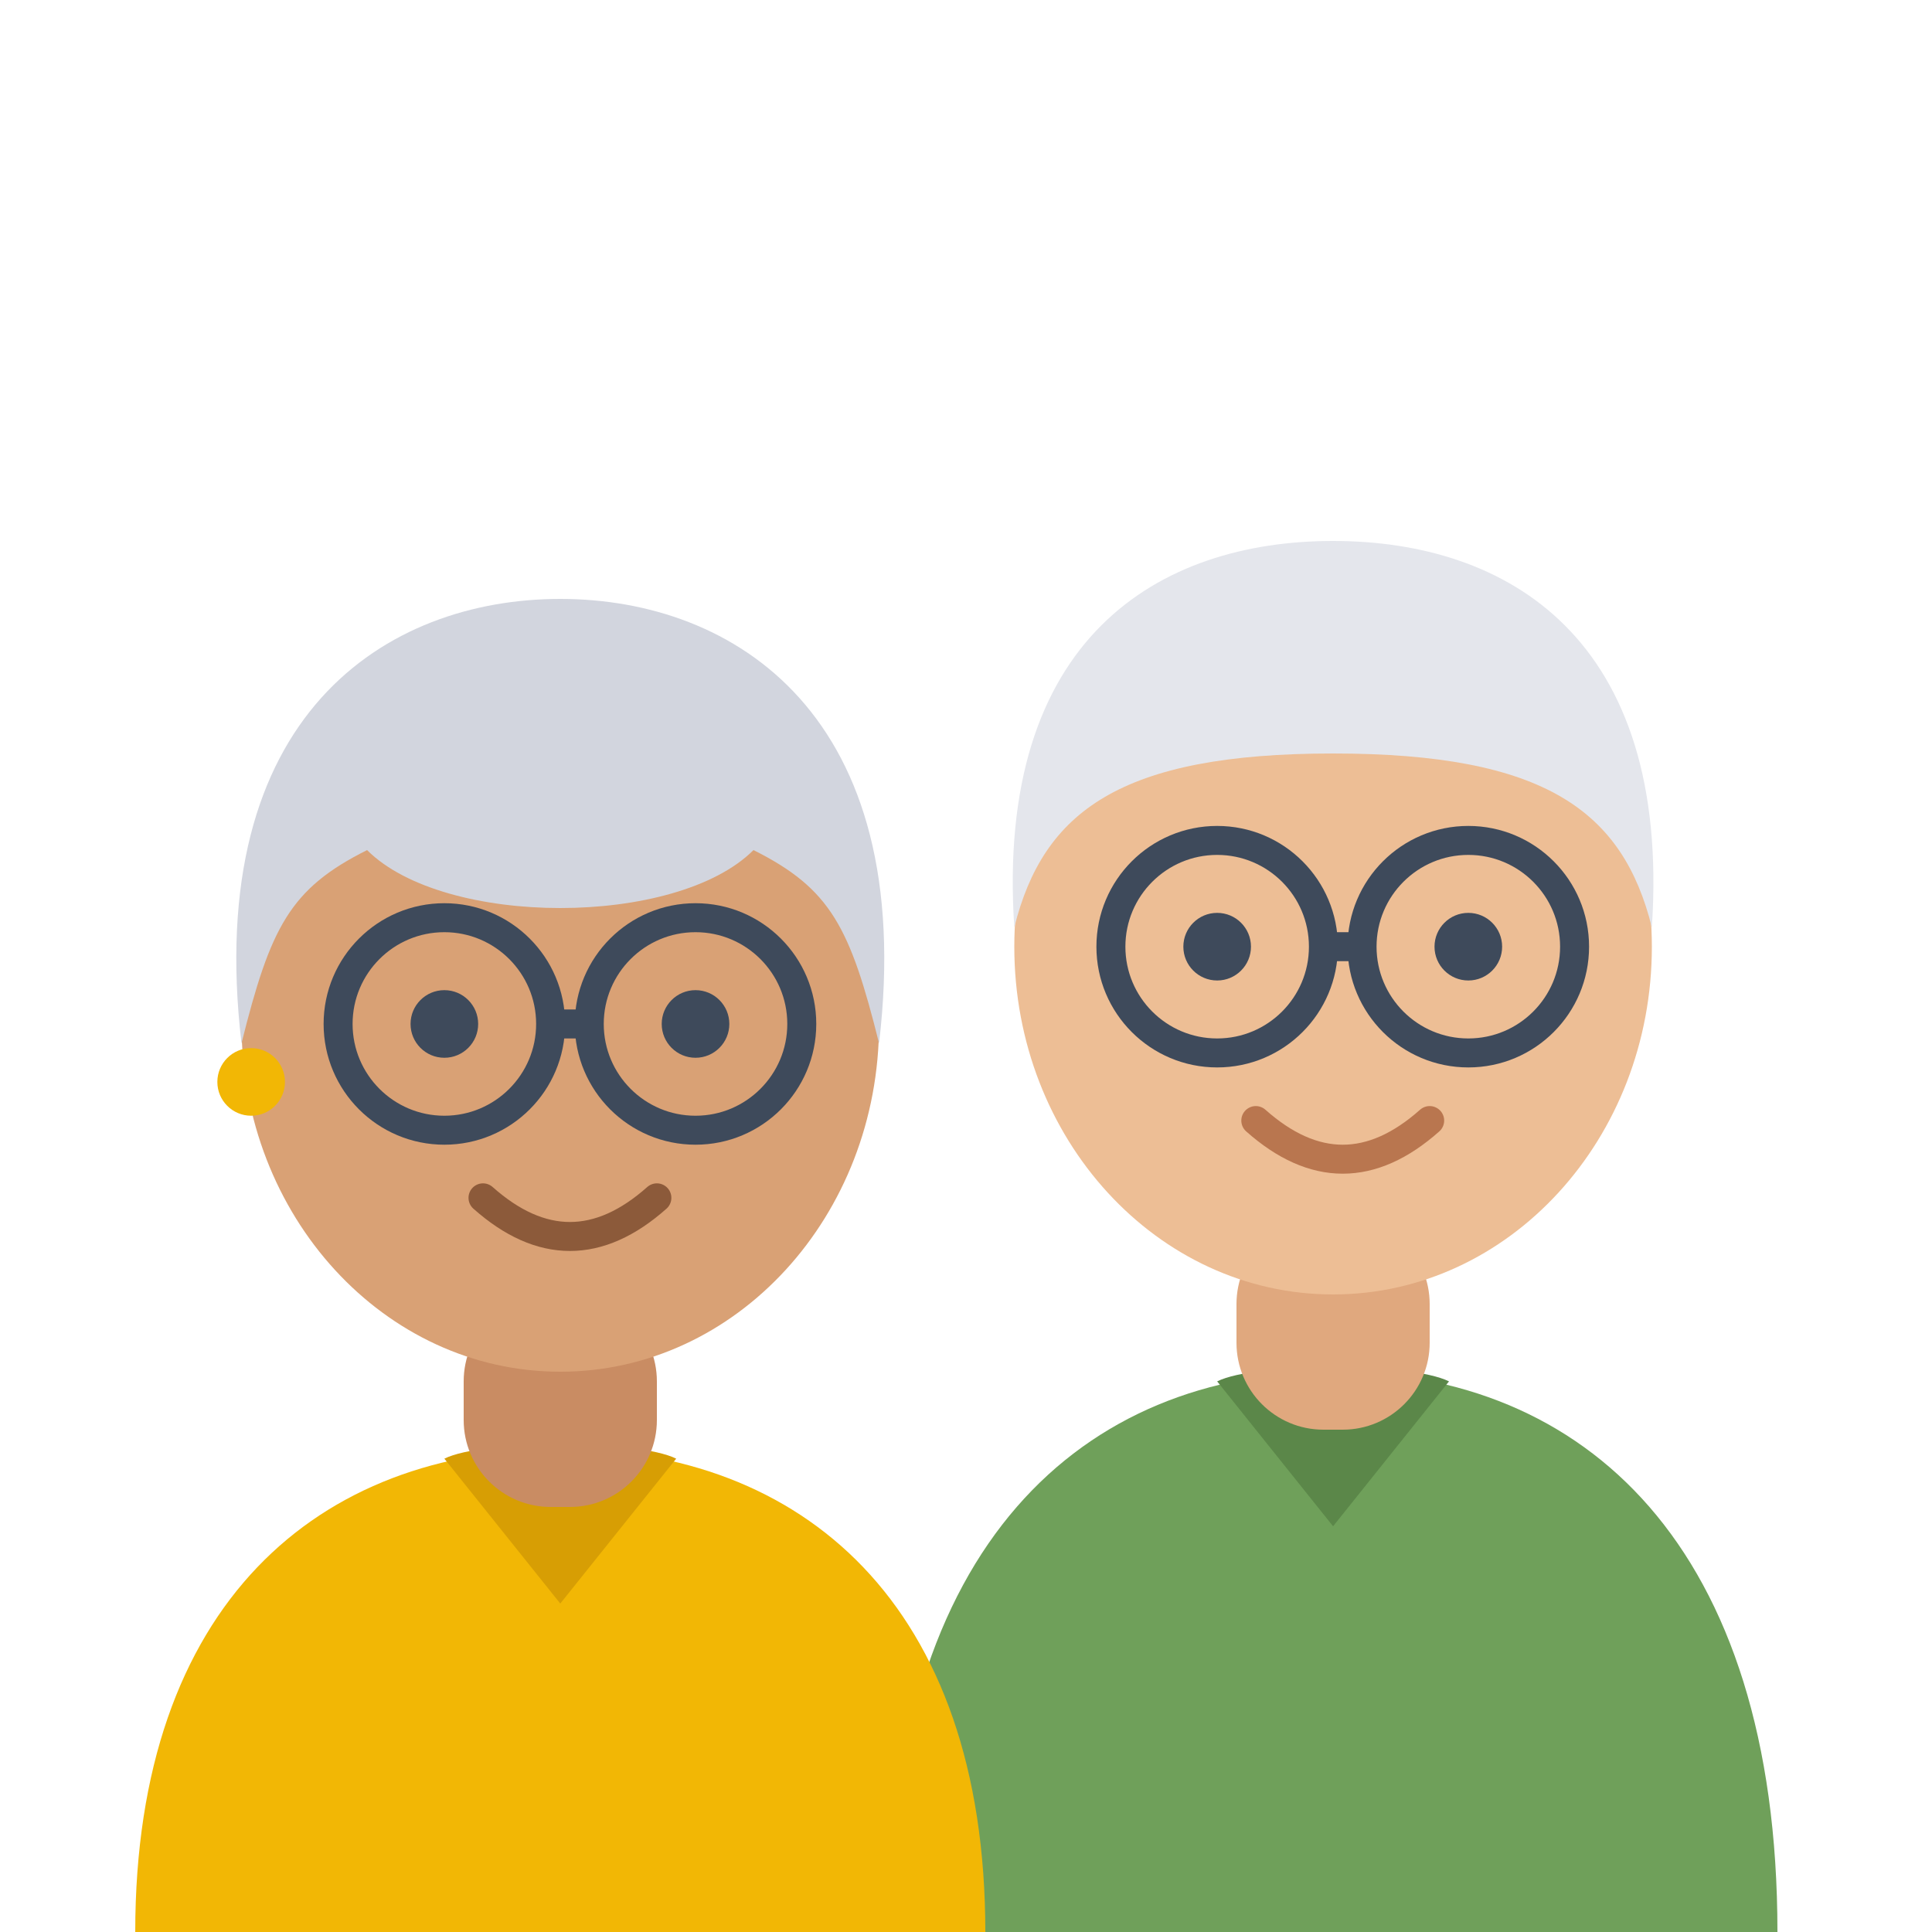
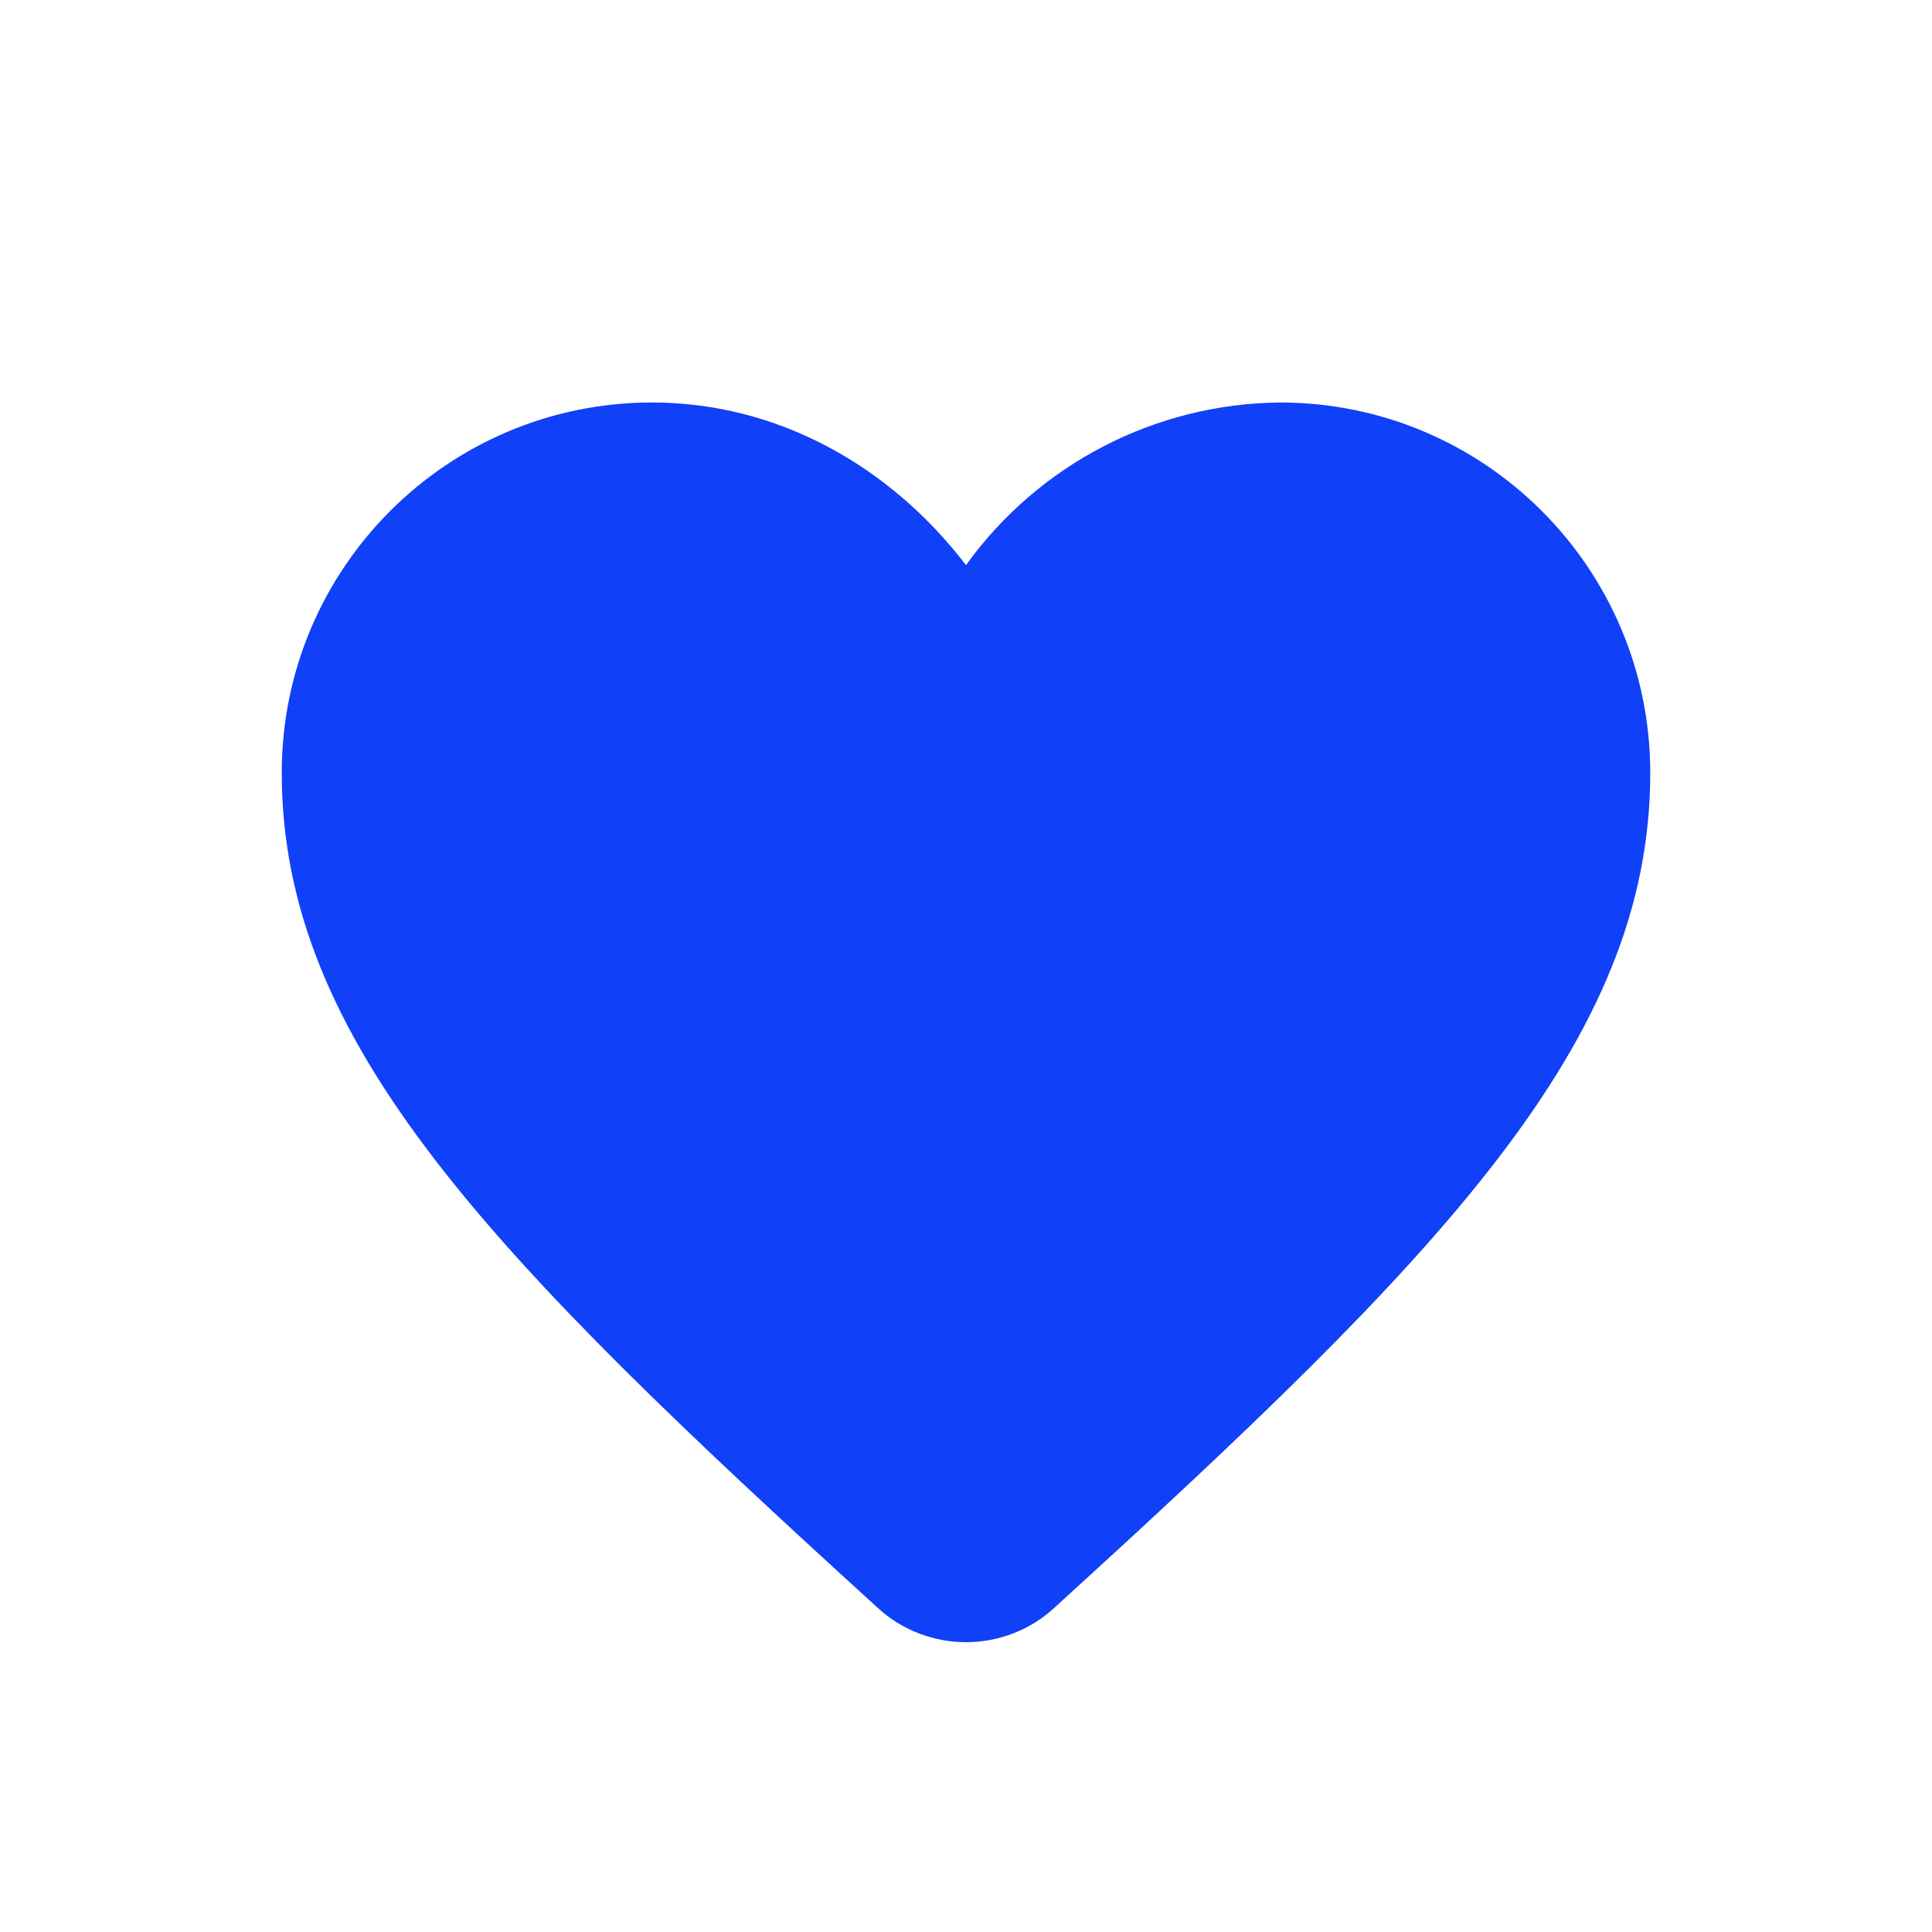
- <svg xmlns="http://www.w3.org/2000/svg" viewBox="0 0 200 200" width="200" height="200" role="img">
-   <g>
-     <path d="M92 200 C92 160 112 142 138 142 C164 142 184 160 184 200 Z" fill="#6FA05A" />
-     <path d="M126 143 L138 158 L150 143 C146 141 130 141 126 143 Z" fill="#5B8749" />
-     <rect x="128" y="126" width="20" height="22" rx="9" fill="#E0A87E" />
-     <ellipse cx="138" cy="98" rx="33" ry="36" fill="#EDBE95" />
-     <path d="M105 96 C103 66 120 56 138 56 C156 56 173 66 171 96              C168 84 160 78 138 78 C116 78 108 84 105 96 Z" fill="#E4E6EC" />
-     <g fill="none" stroke="#3E4A5B" stroke-width="3">
-       <circle cx="126" cy="98" r="11" />
-       <circle cx="152" cy="98" r="11" />
-       <path d="M137 98 h4" />
-     </g>
-     <circle cx="126" cy="98" r="3.5" fill="#3E4A5B" />
-     <circle cx="152" cy="98" r="3.5" fill="#3E4A5B" />
-     <path d="M130 116 q9 8 18 0" fill="none" stroke="#B9764F" stroke-width="3" stroke-linecap="round" />
-   </g>
-   <g>
-     <path d="M14 200 C14 166 33 150 58 150 C83 150 102 166 102 200 Z" fill="#F2B705" />
-     <path d="M46 151 L58 166 L70 151 C66 149 50 149 46 151 Z" fill="#D79E04" />
-     <rect x="48" y="134" width="20" height="22" rx="9" fill="#C98C63" />
-     <ellipse cx="58" cy="106" rx="33" ry="36" fill="#D9A175" />
-     <path d="M25 108 C21 74 40 62 58 62 C76 62 95 74 91 108              C88 96 86 92 78 88 C70 96 46 96 38 88 C30 92 28 96 25 108 Z" fill="#D2D5DE" />
-     <g fill="none" stroke="#3E4A5B" stroke-width="3">
-       <circle cx="46" cy="106" r="11" />
-       <circle cx="72" cy="106" r="11" />
-       <path d="M57 106 h4" />
-     </g>
-     <circle cx="46" cy="106" r="3.5" fill="#3E4A5B" />
-     <circle cx="72" cy="106" r="3.5" fill="#3E4A5B" />
-     <path d="M50 124 q9 8 18 0" fill="none" stroke="#8C5A3A" stroke-width="3" stroke-linecap="round" />
-     <circle cx="26" cy="112" r="3.5" fill="#F2B705" />
-   </g>
+ <svg xmlns="http://www.w3.org/2000/svg" viewBox="0 0 24 24" width="48" height="48" fill="#1040F8" role="img">
+   <path d="M12 20.4c-.4 0-.8-.15-1.1-.43C6.1 15.6 3.5 12.95 3.5 9.6A4.6 4.6 0 0 1 8.1 5c1.55 0 2.95.78 3.9 2.02A4.86 4.86 0 0 1 15.9 5a4.6 4.6 0 0 1 4.6 4.6c0 3.35-2.6 6-7.4 10.37-.3.28-.7.43-1.1.43z" />
</svg>
